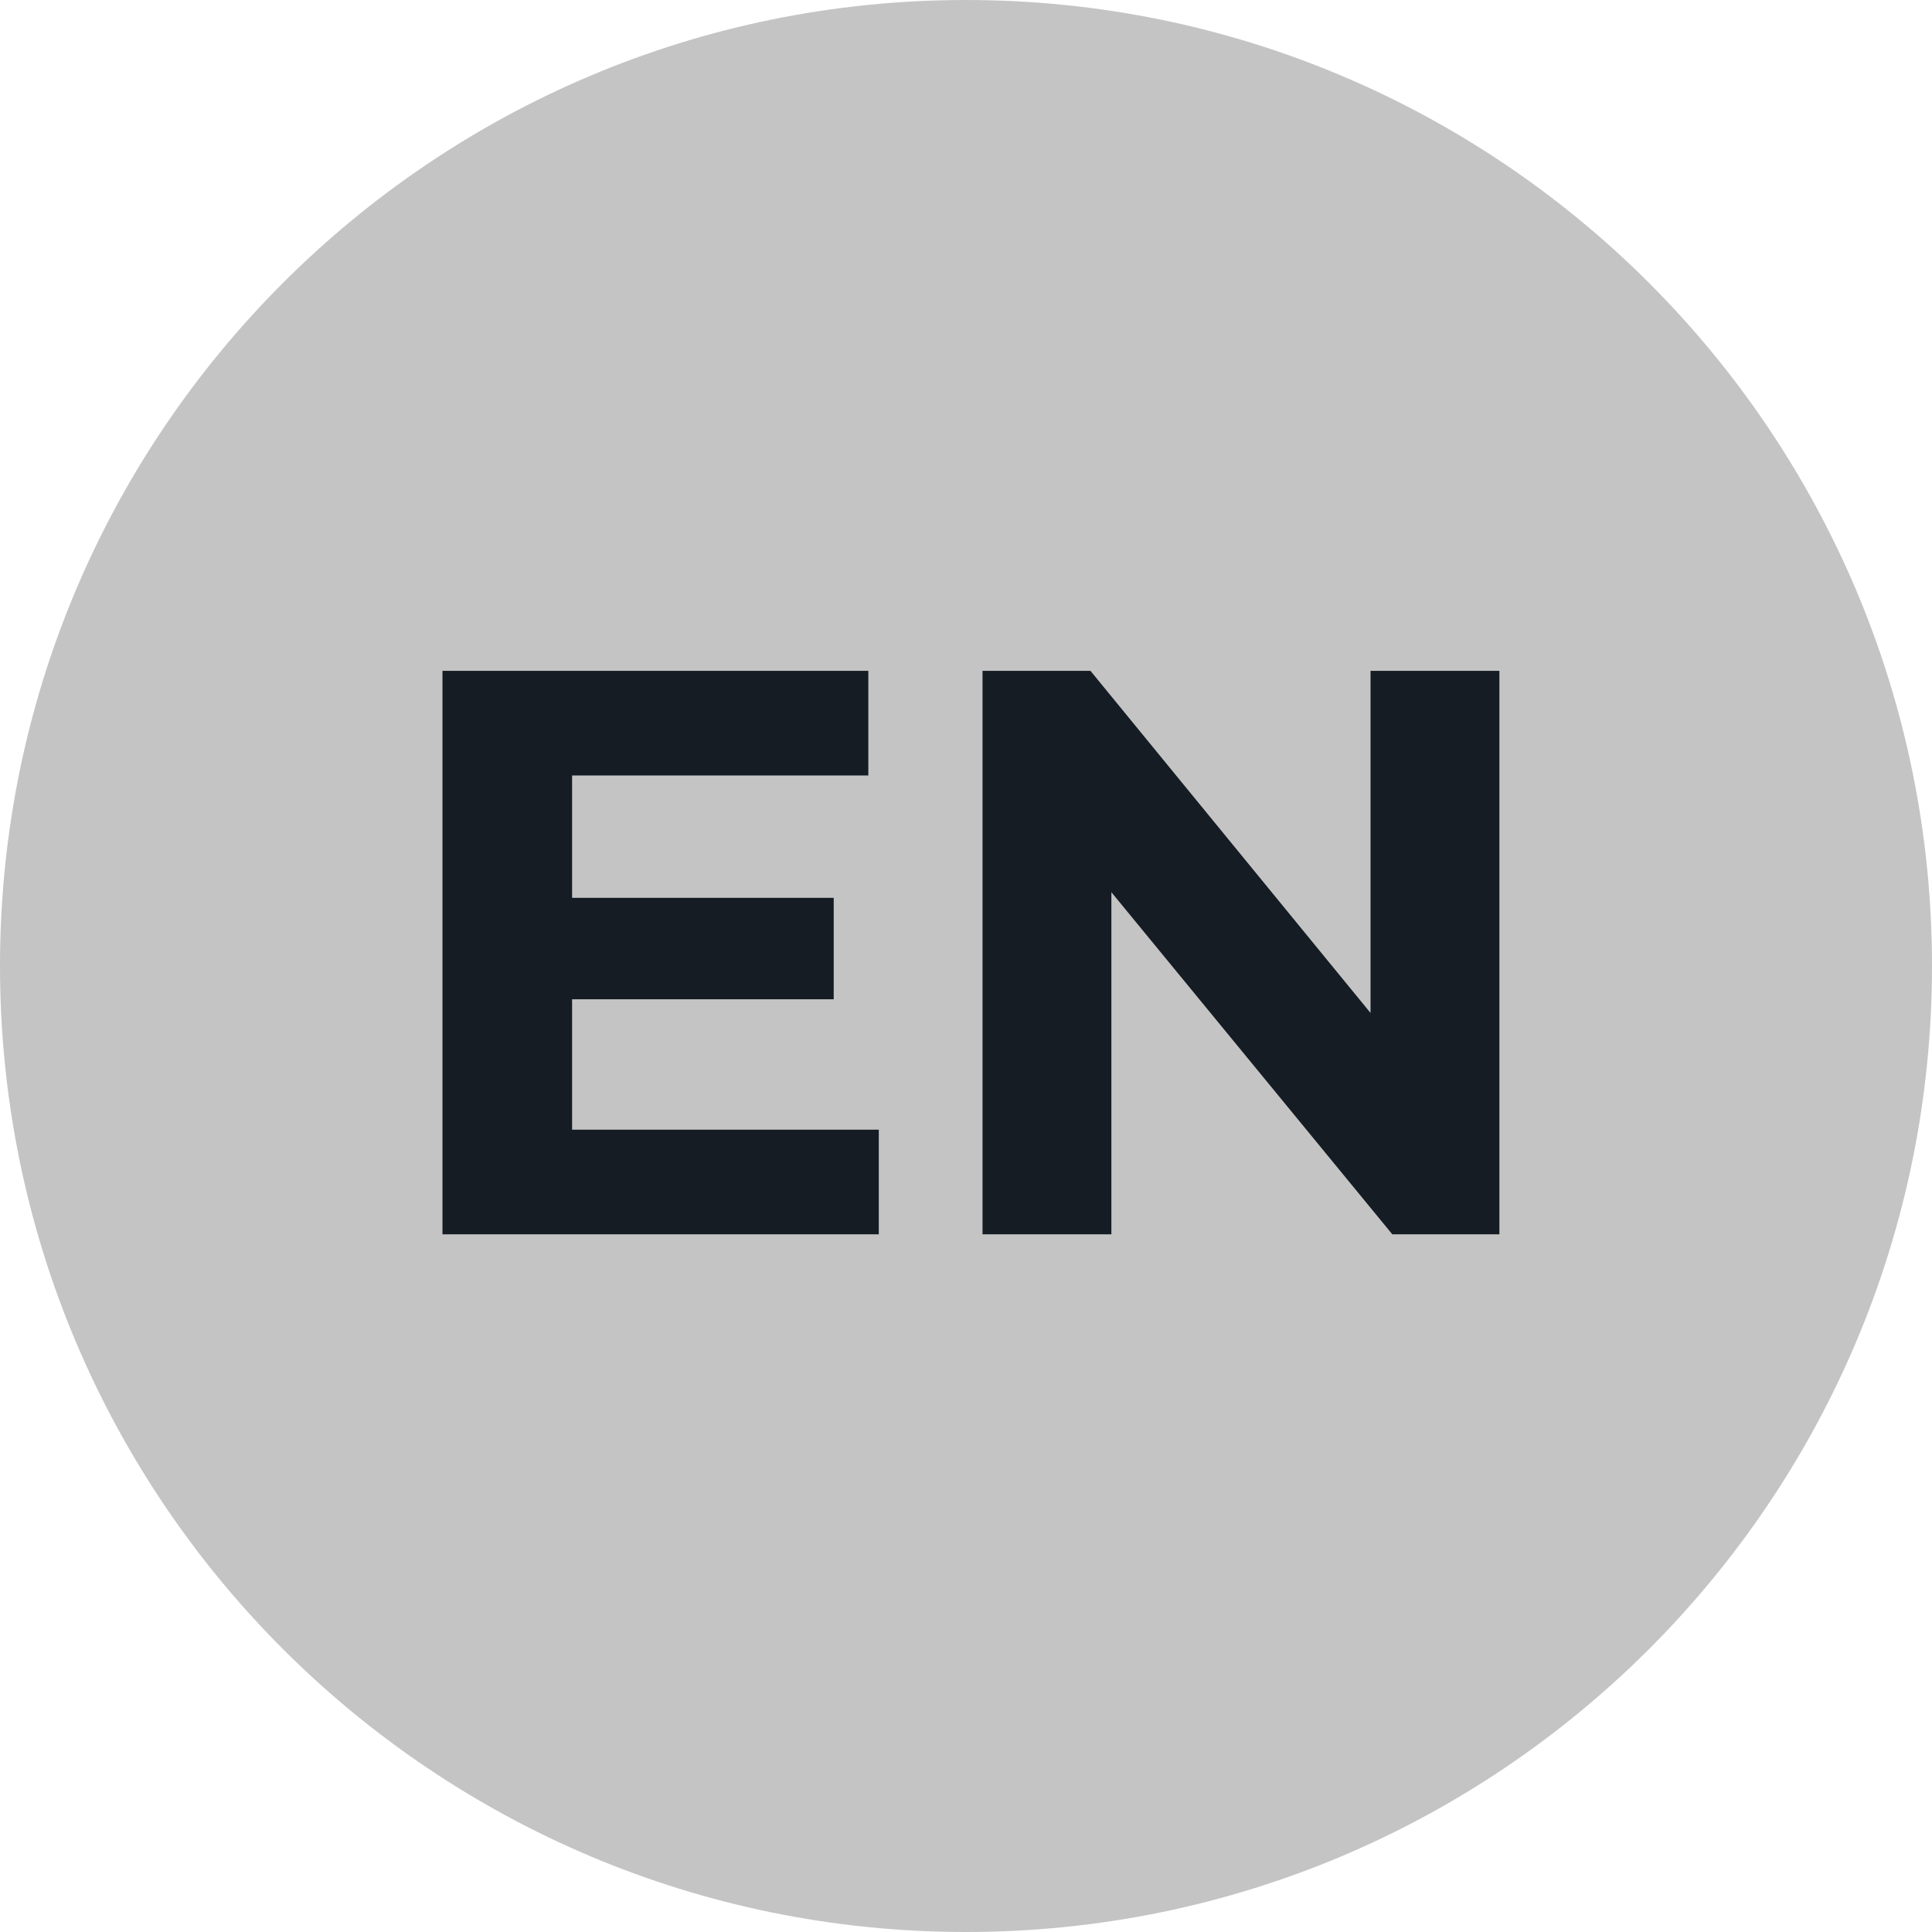
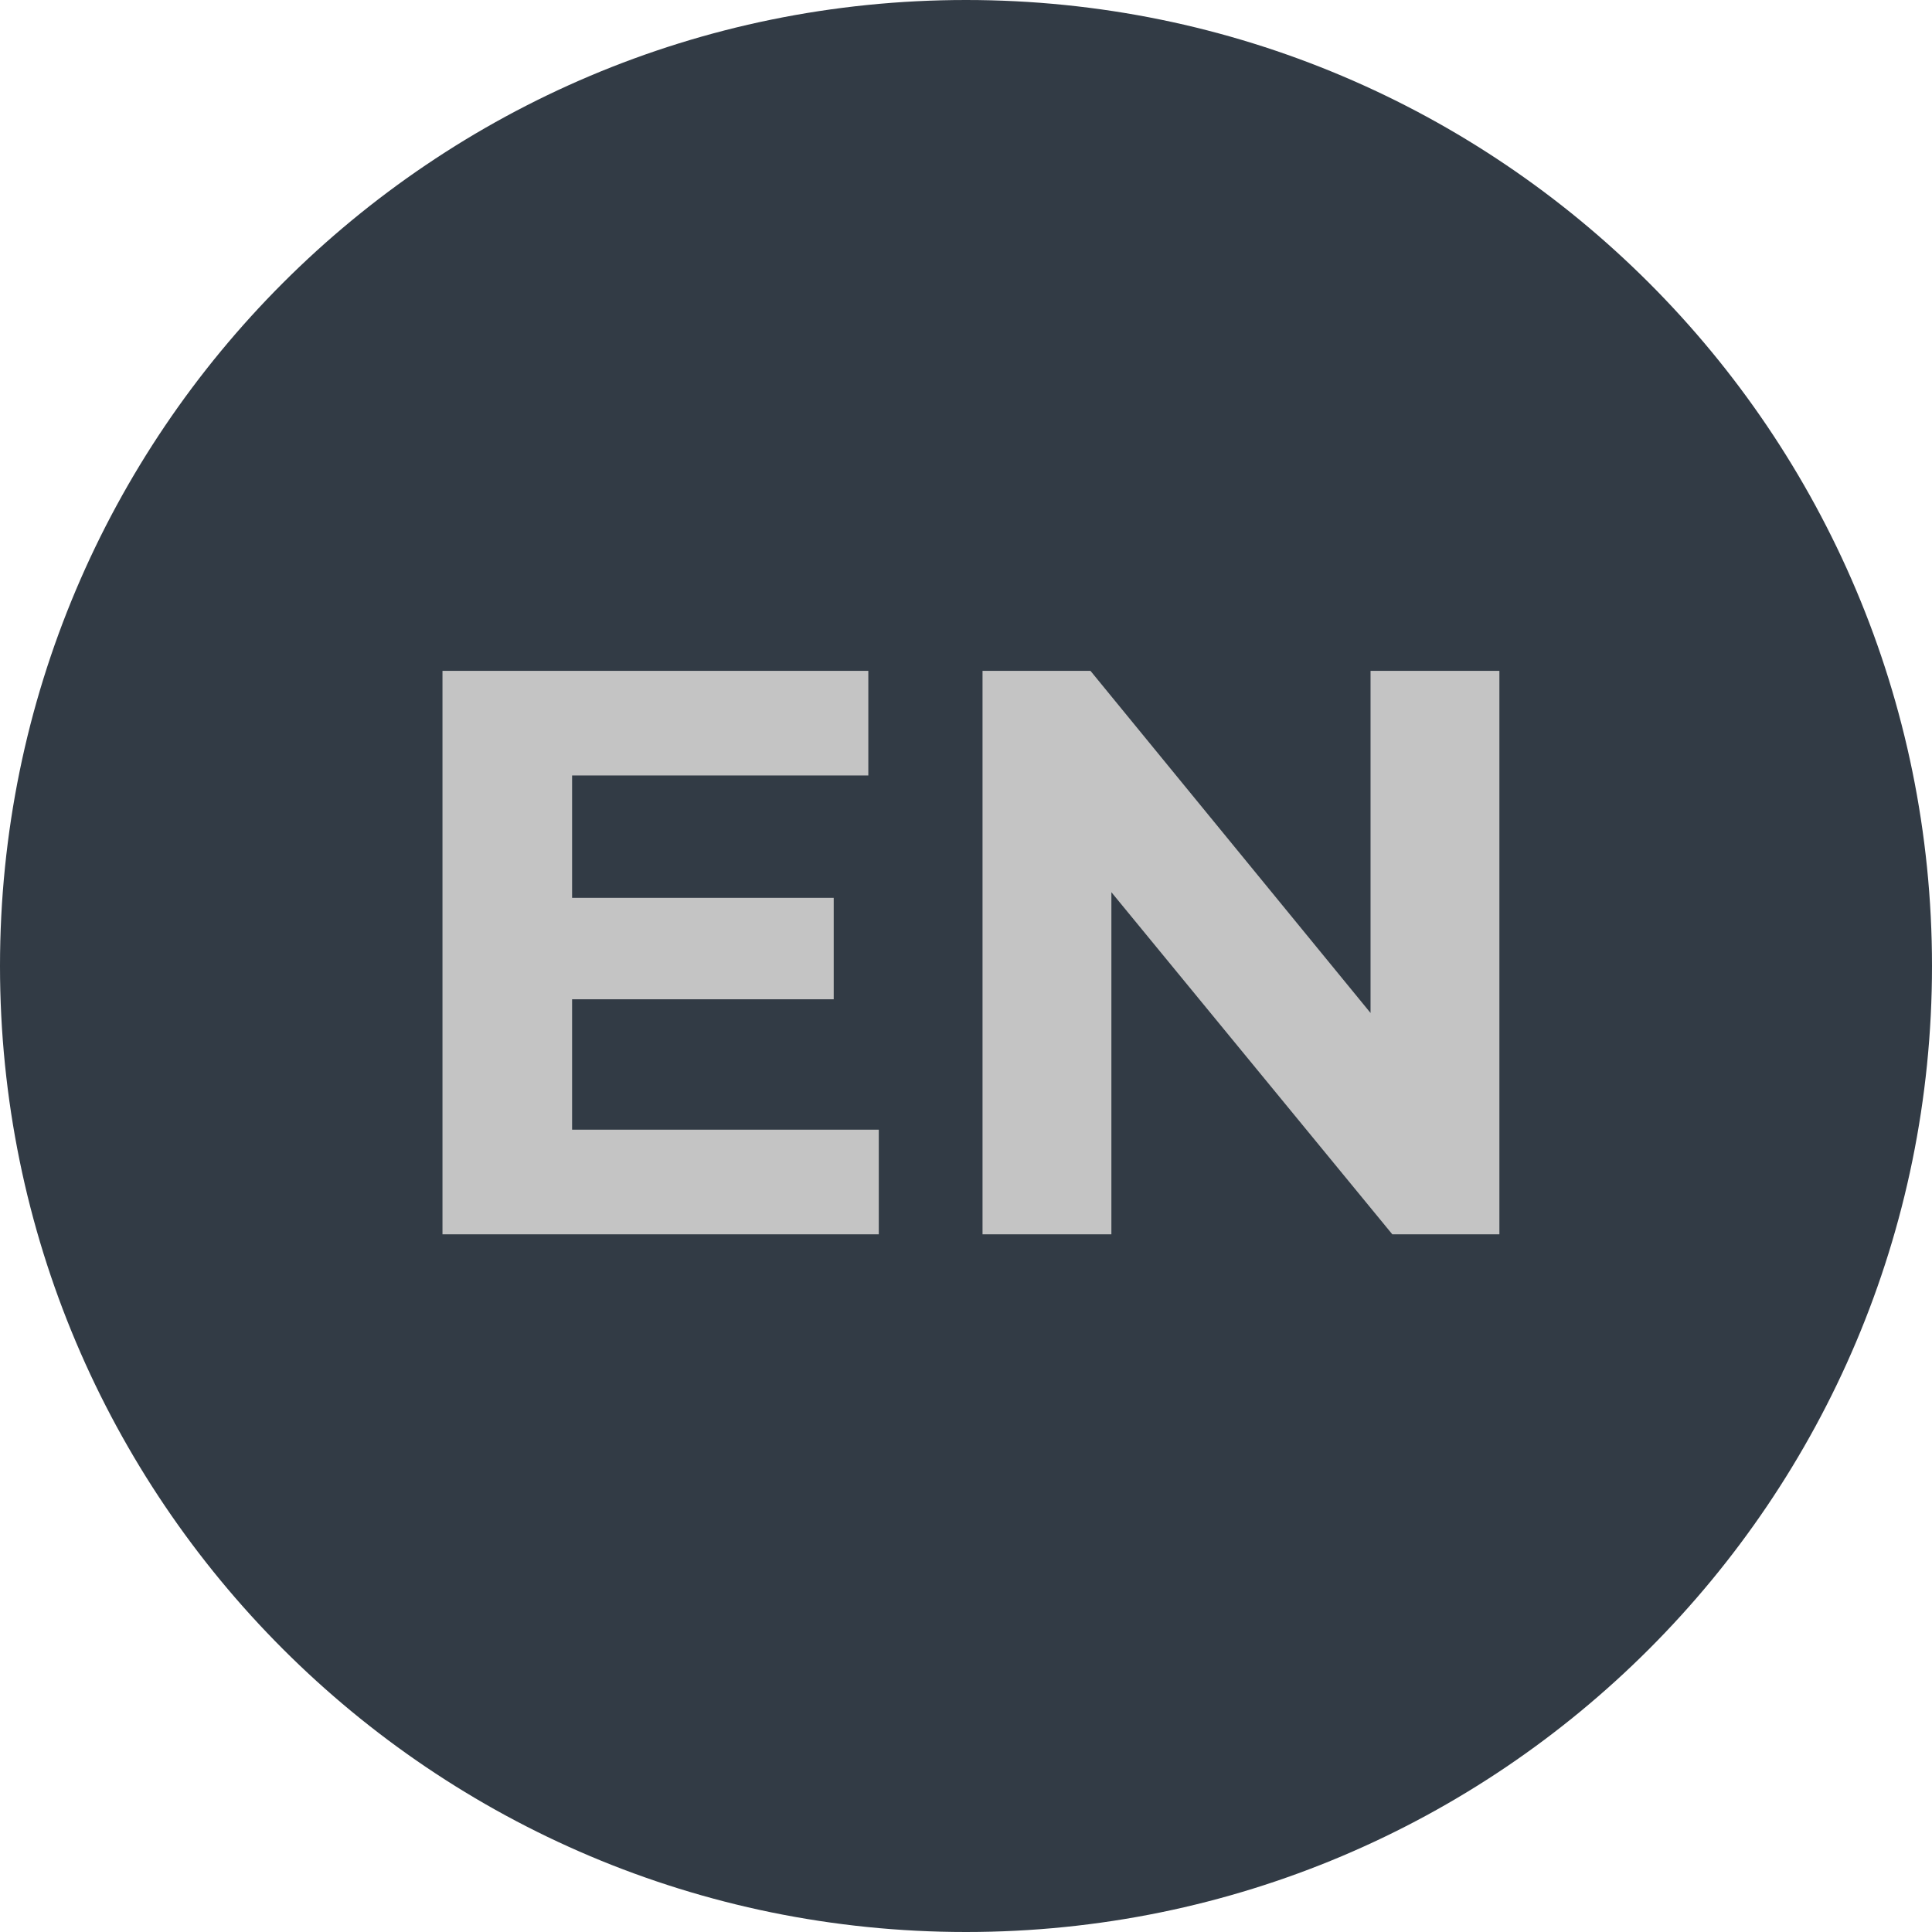
<svg xmlns="http://www.w3.org/2000/svg" width="36" height="36" viewBox="0 0 36 36" fill="none">
-   <circle cx="18" cy="18" r="18" fill="#C4C4C4" />
-   <path d="M16.375 21.05V23H8.245V12.5H16.18V14.45H10.66V16.73H15.535V18.62H10.66V21.05H16.375ZM27.939 12.5V23H25.944L20.709 16.625V23H18.308V12.5H20.319L25.538 18.875V12.5H27.939Z" fill="#161C24" />
+   <circle cx="18" cy="18" r="18" fill="#323B45" />
+   <path d="M16.375 21.05V23H8.245V12.5H16.18V14.45H10.66V16.73H15.535V18.62H10.66V21.05H16.375ZM27.939 12.5V23H25.944L20.709 16.625V23H18.308V12.5H20.319L25.538 18.875V12.5H27.939Z" fill="#C4C4C4" />
</svg>
